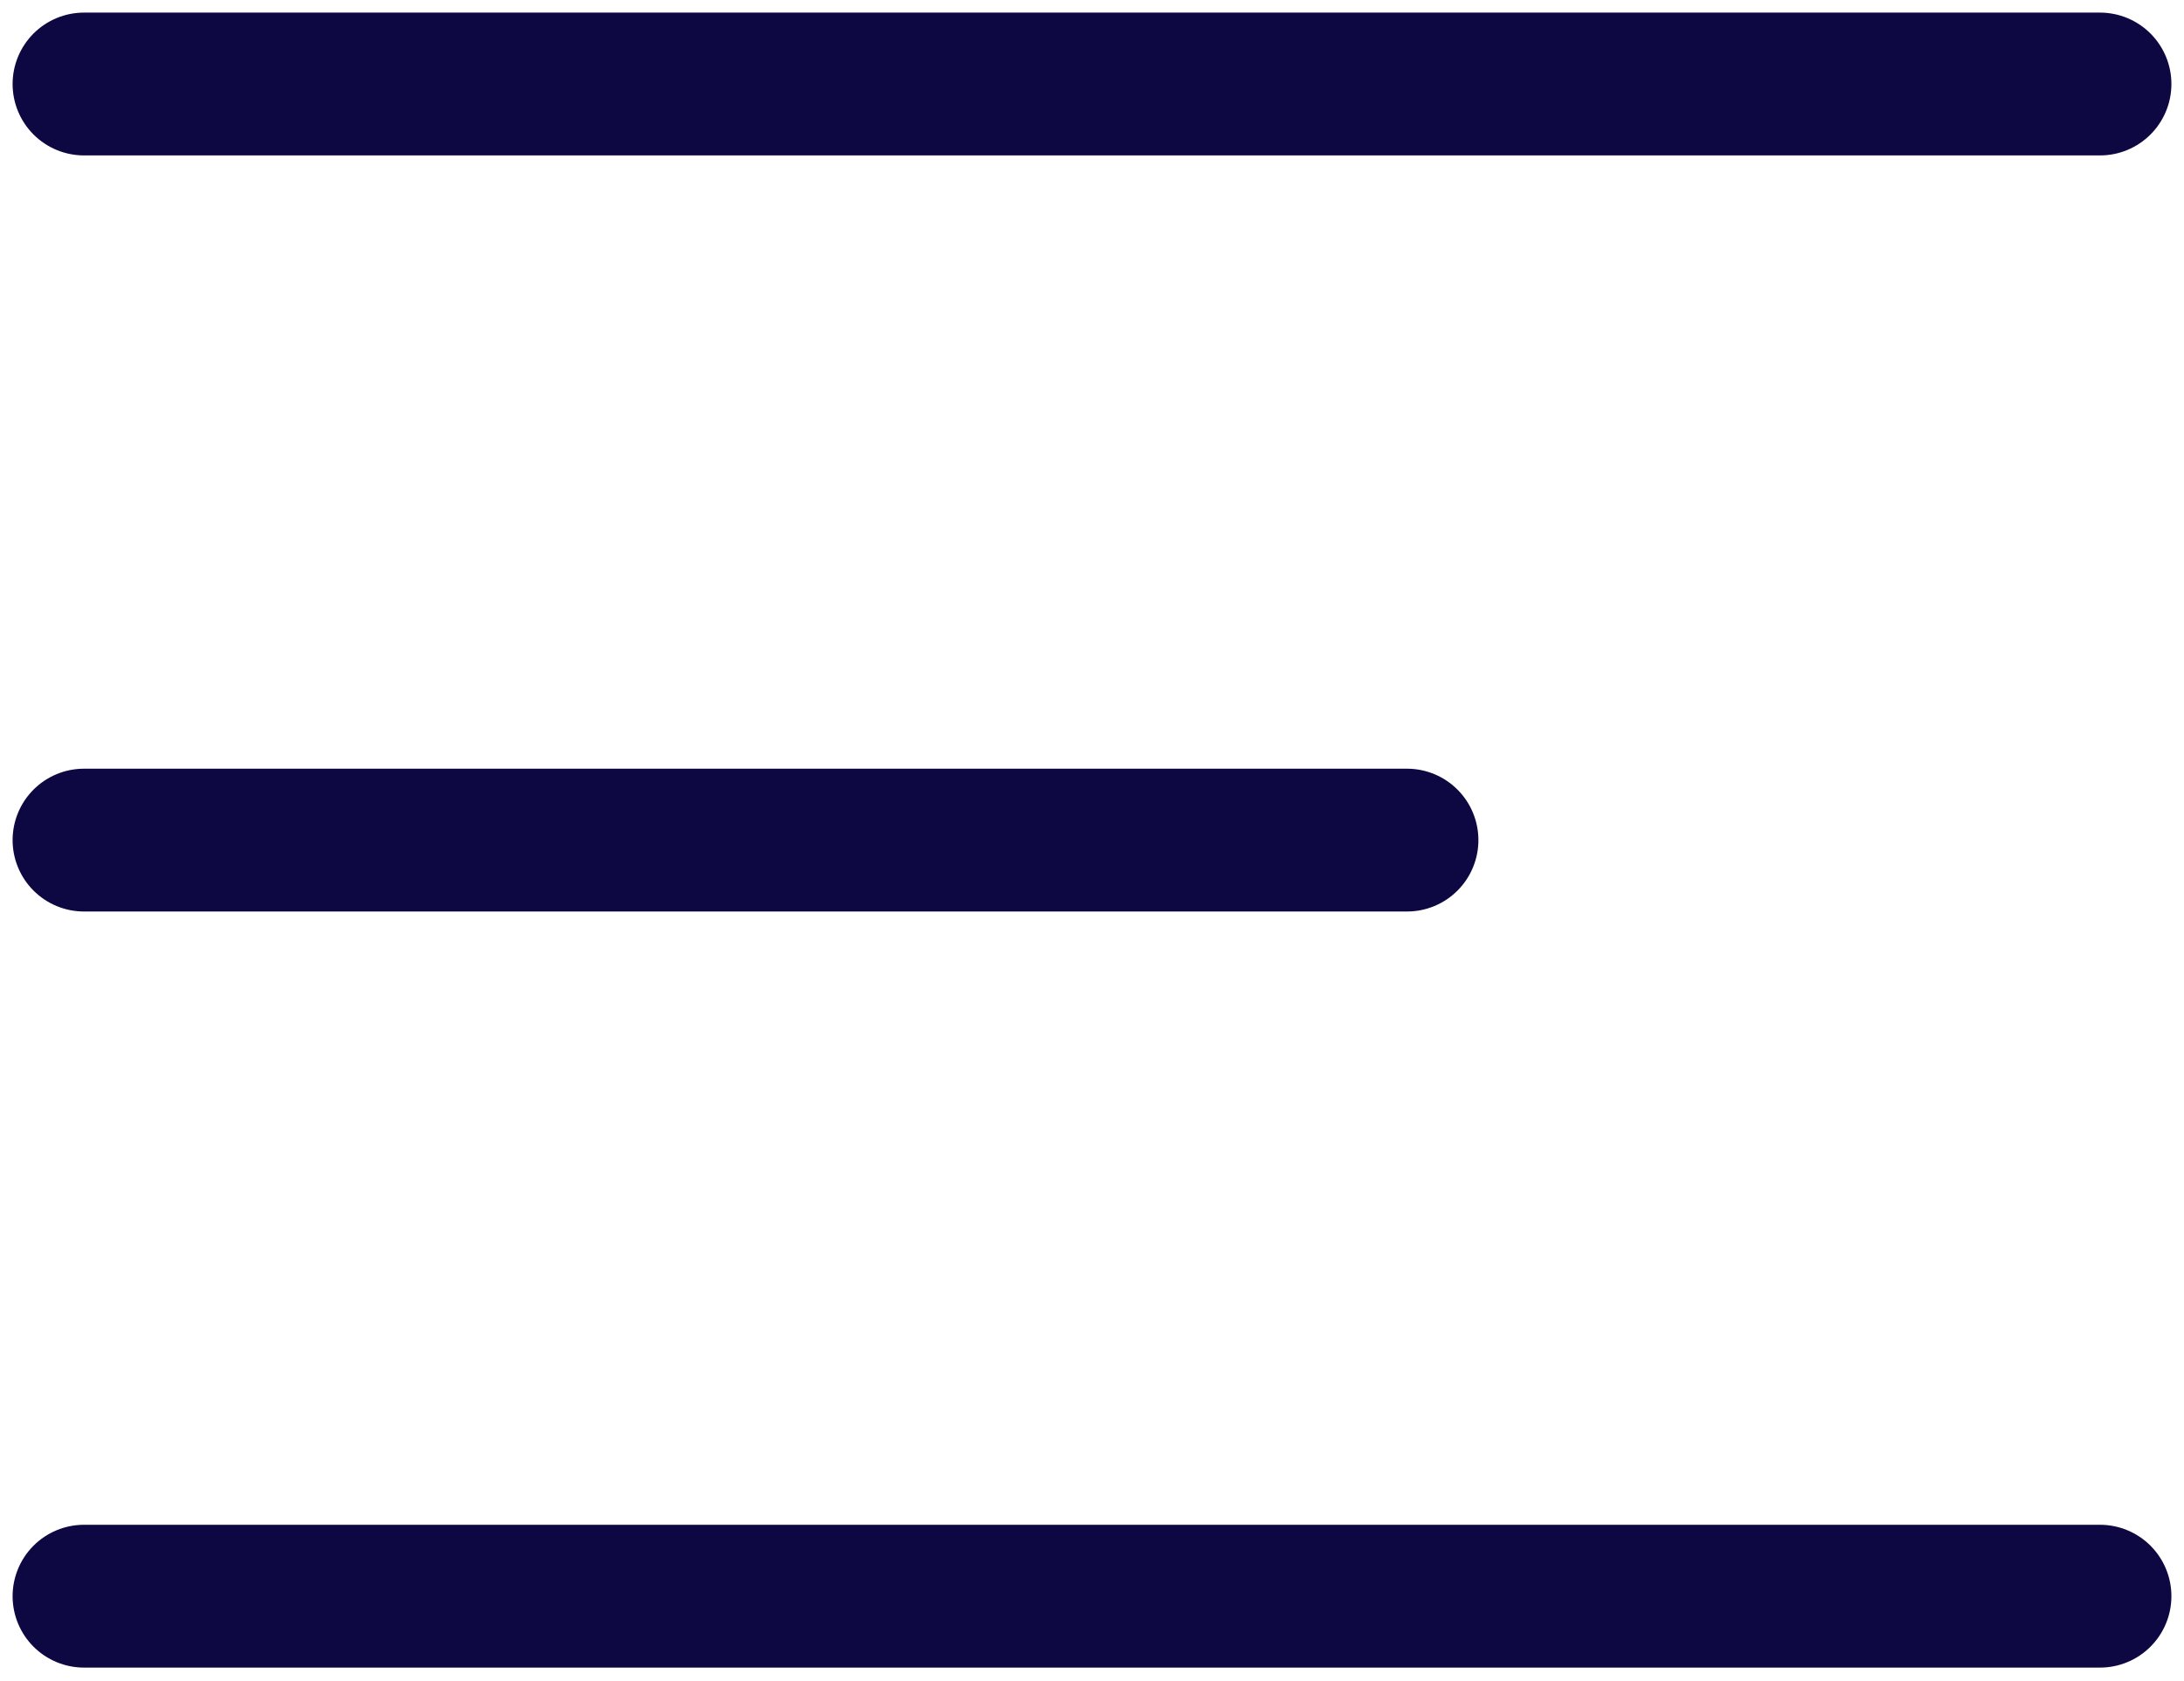
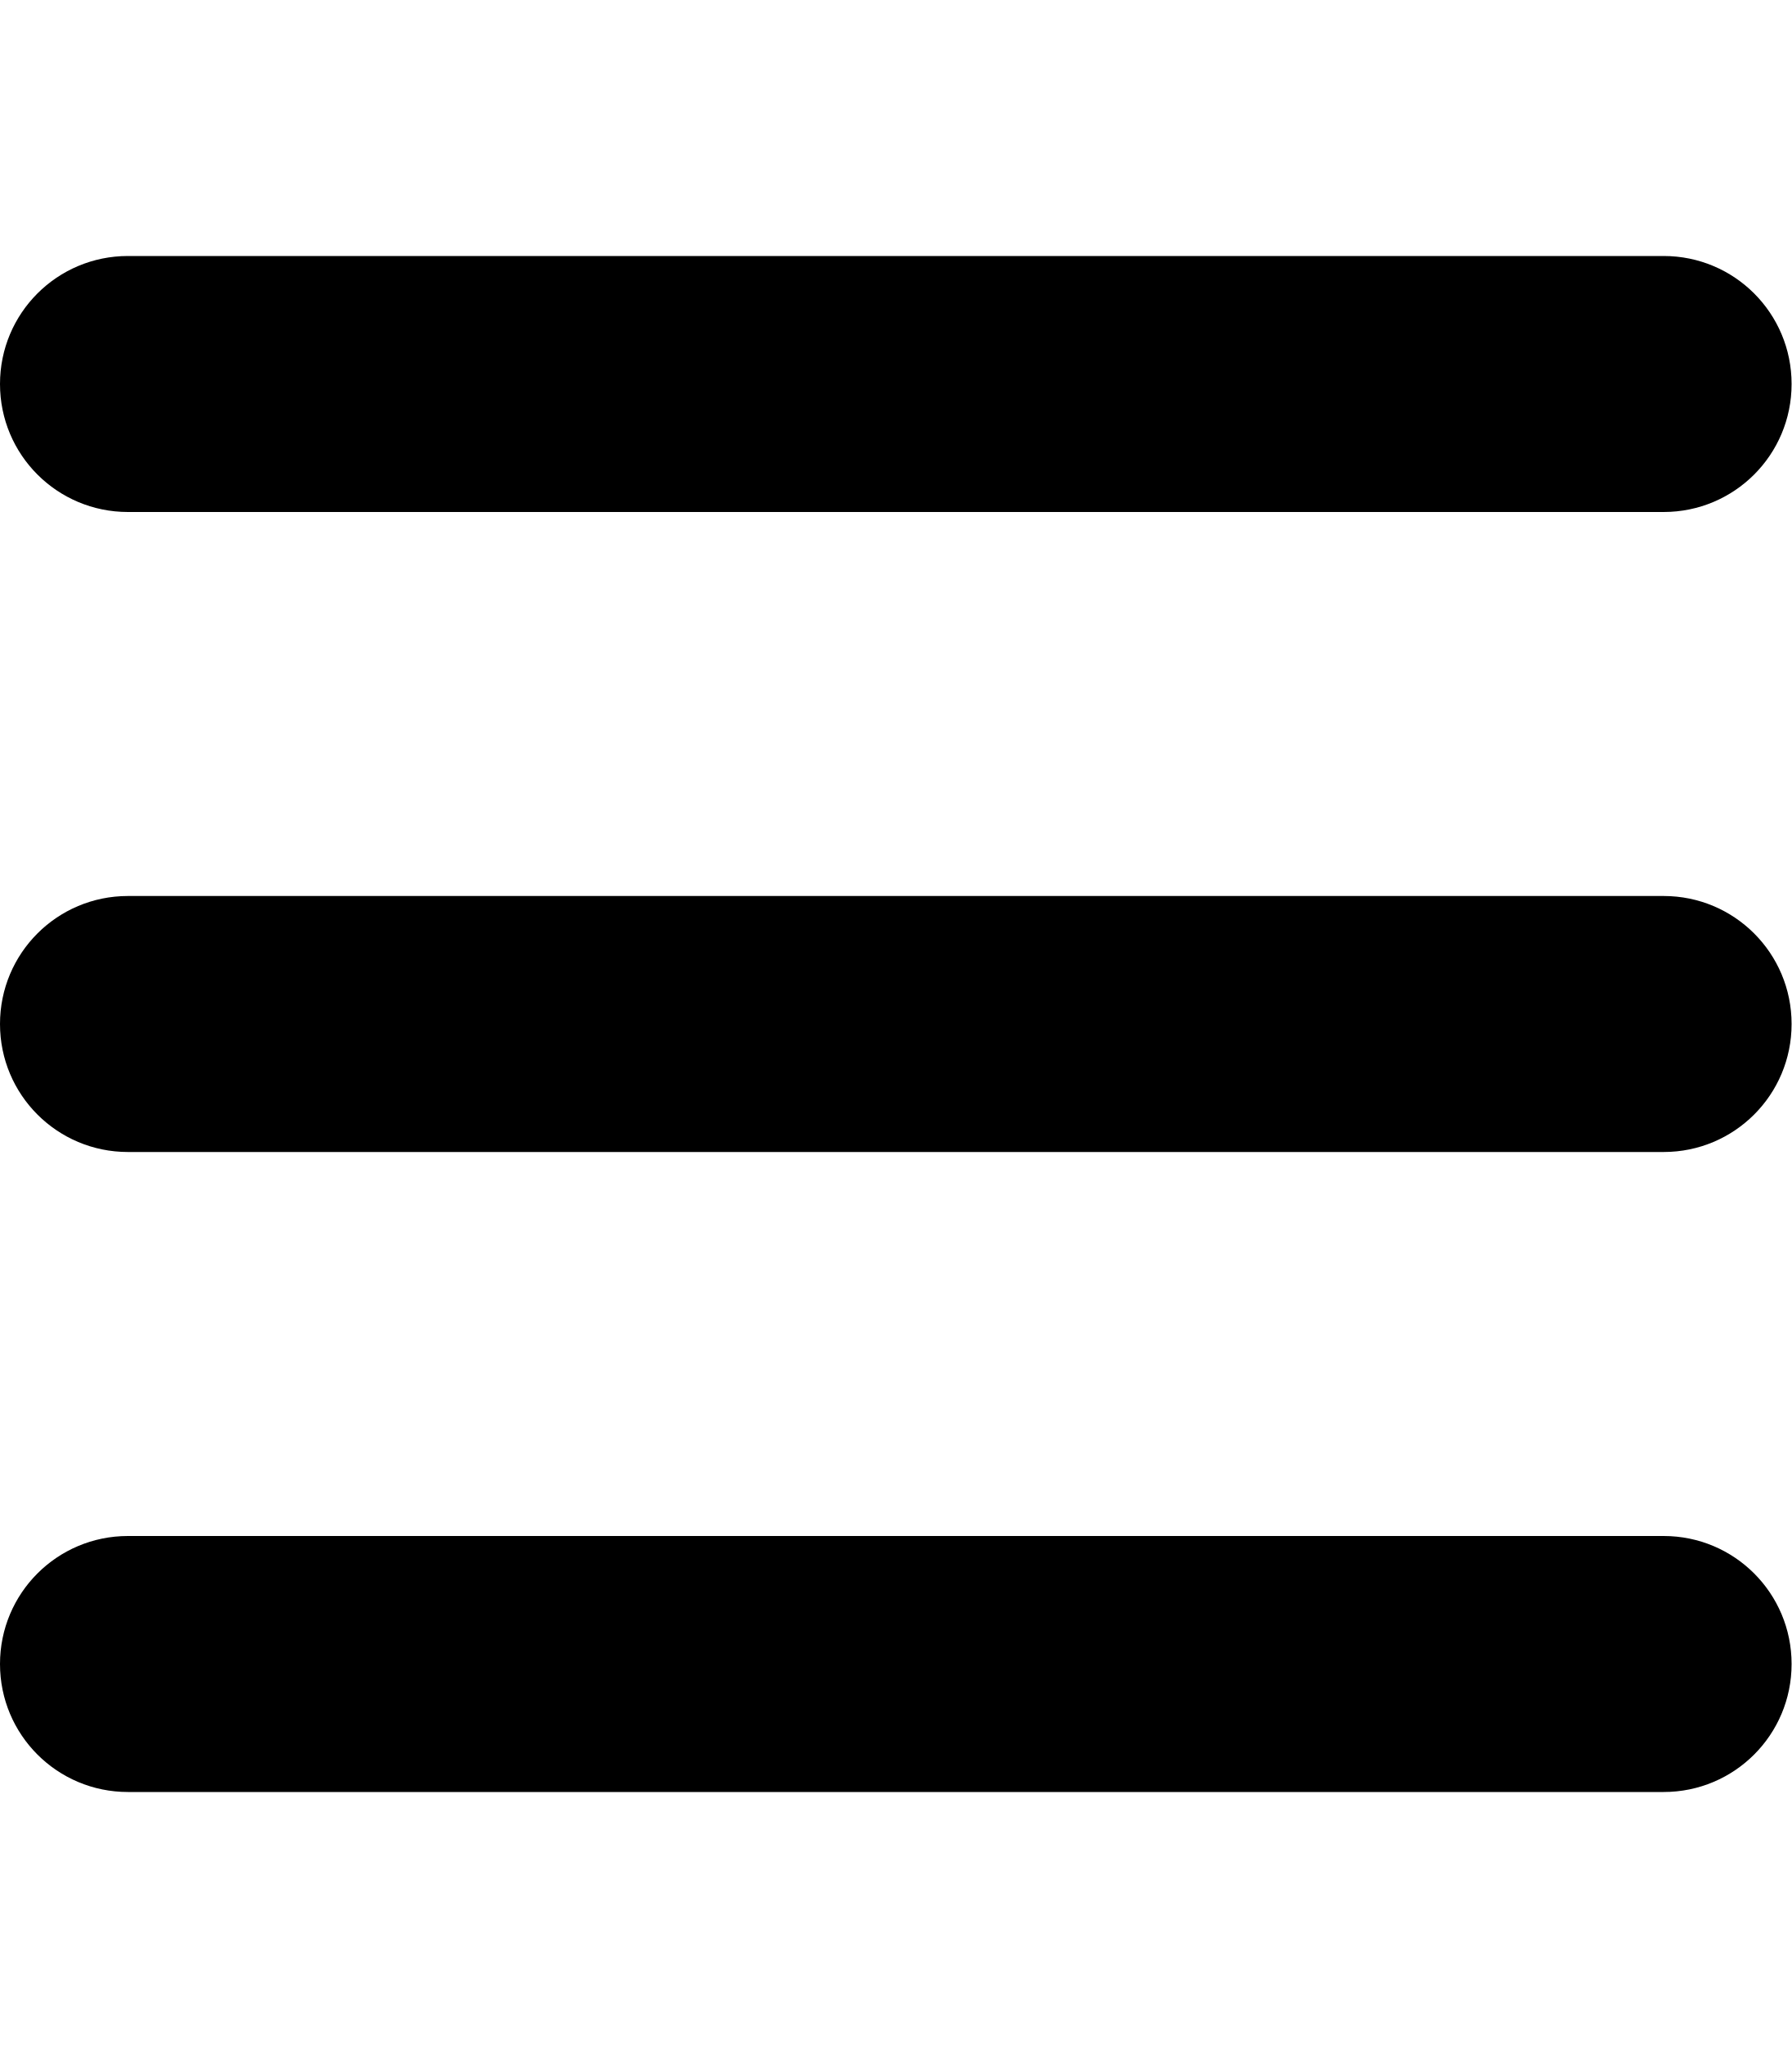
- <svg xmlns="http://www.w3.org/2000/svg" width="26" height="20" viewBox="0 0 26 20" fill="none">
-   <path d="M25 19H1M16.75 10H1M25 1H1" stroke="#0D0842" stroke-width="1.7" stroke-linecap="round" />
+ <svg xmlns="http://www.w3.org/2000/svg" viewBox="0 0 448 512" fill="currentColor">
+   <path d="M0 96C0 78.3 14.3 64 32 64H416c17.7 0 32 14.3 32 32s-14.3 32-32 32H32C14.3 128 0 113.7 0 96zM0 256c0-17.7 14.3-32 32-32H416c17.7 0 32 14.3 32 32s-14.3 32-32 32H32c-17.7 0-32-14.3-32-32zM448 416c0 17.7-14.3 32-32 32H32c-17.7 0-32-14.3-32-32s14.3-32 32-32H416c17.7 0 32 14.3 32 32z" />
</svg>
